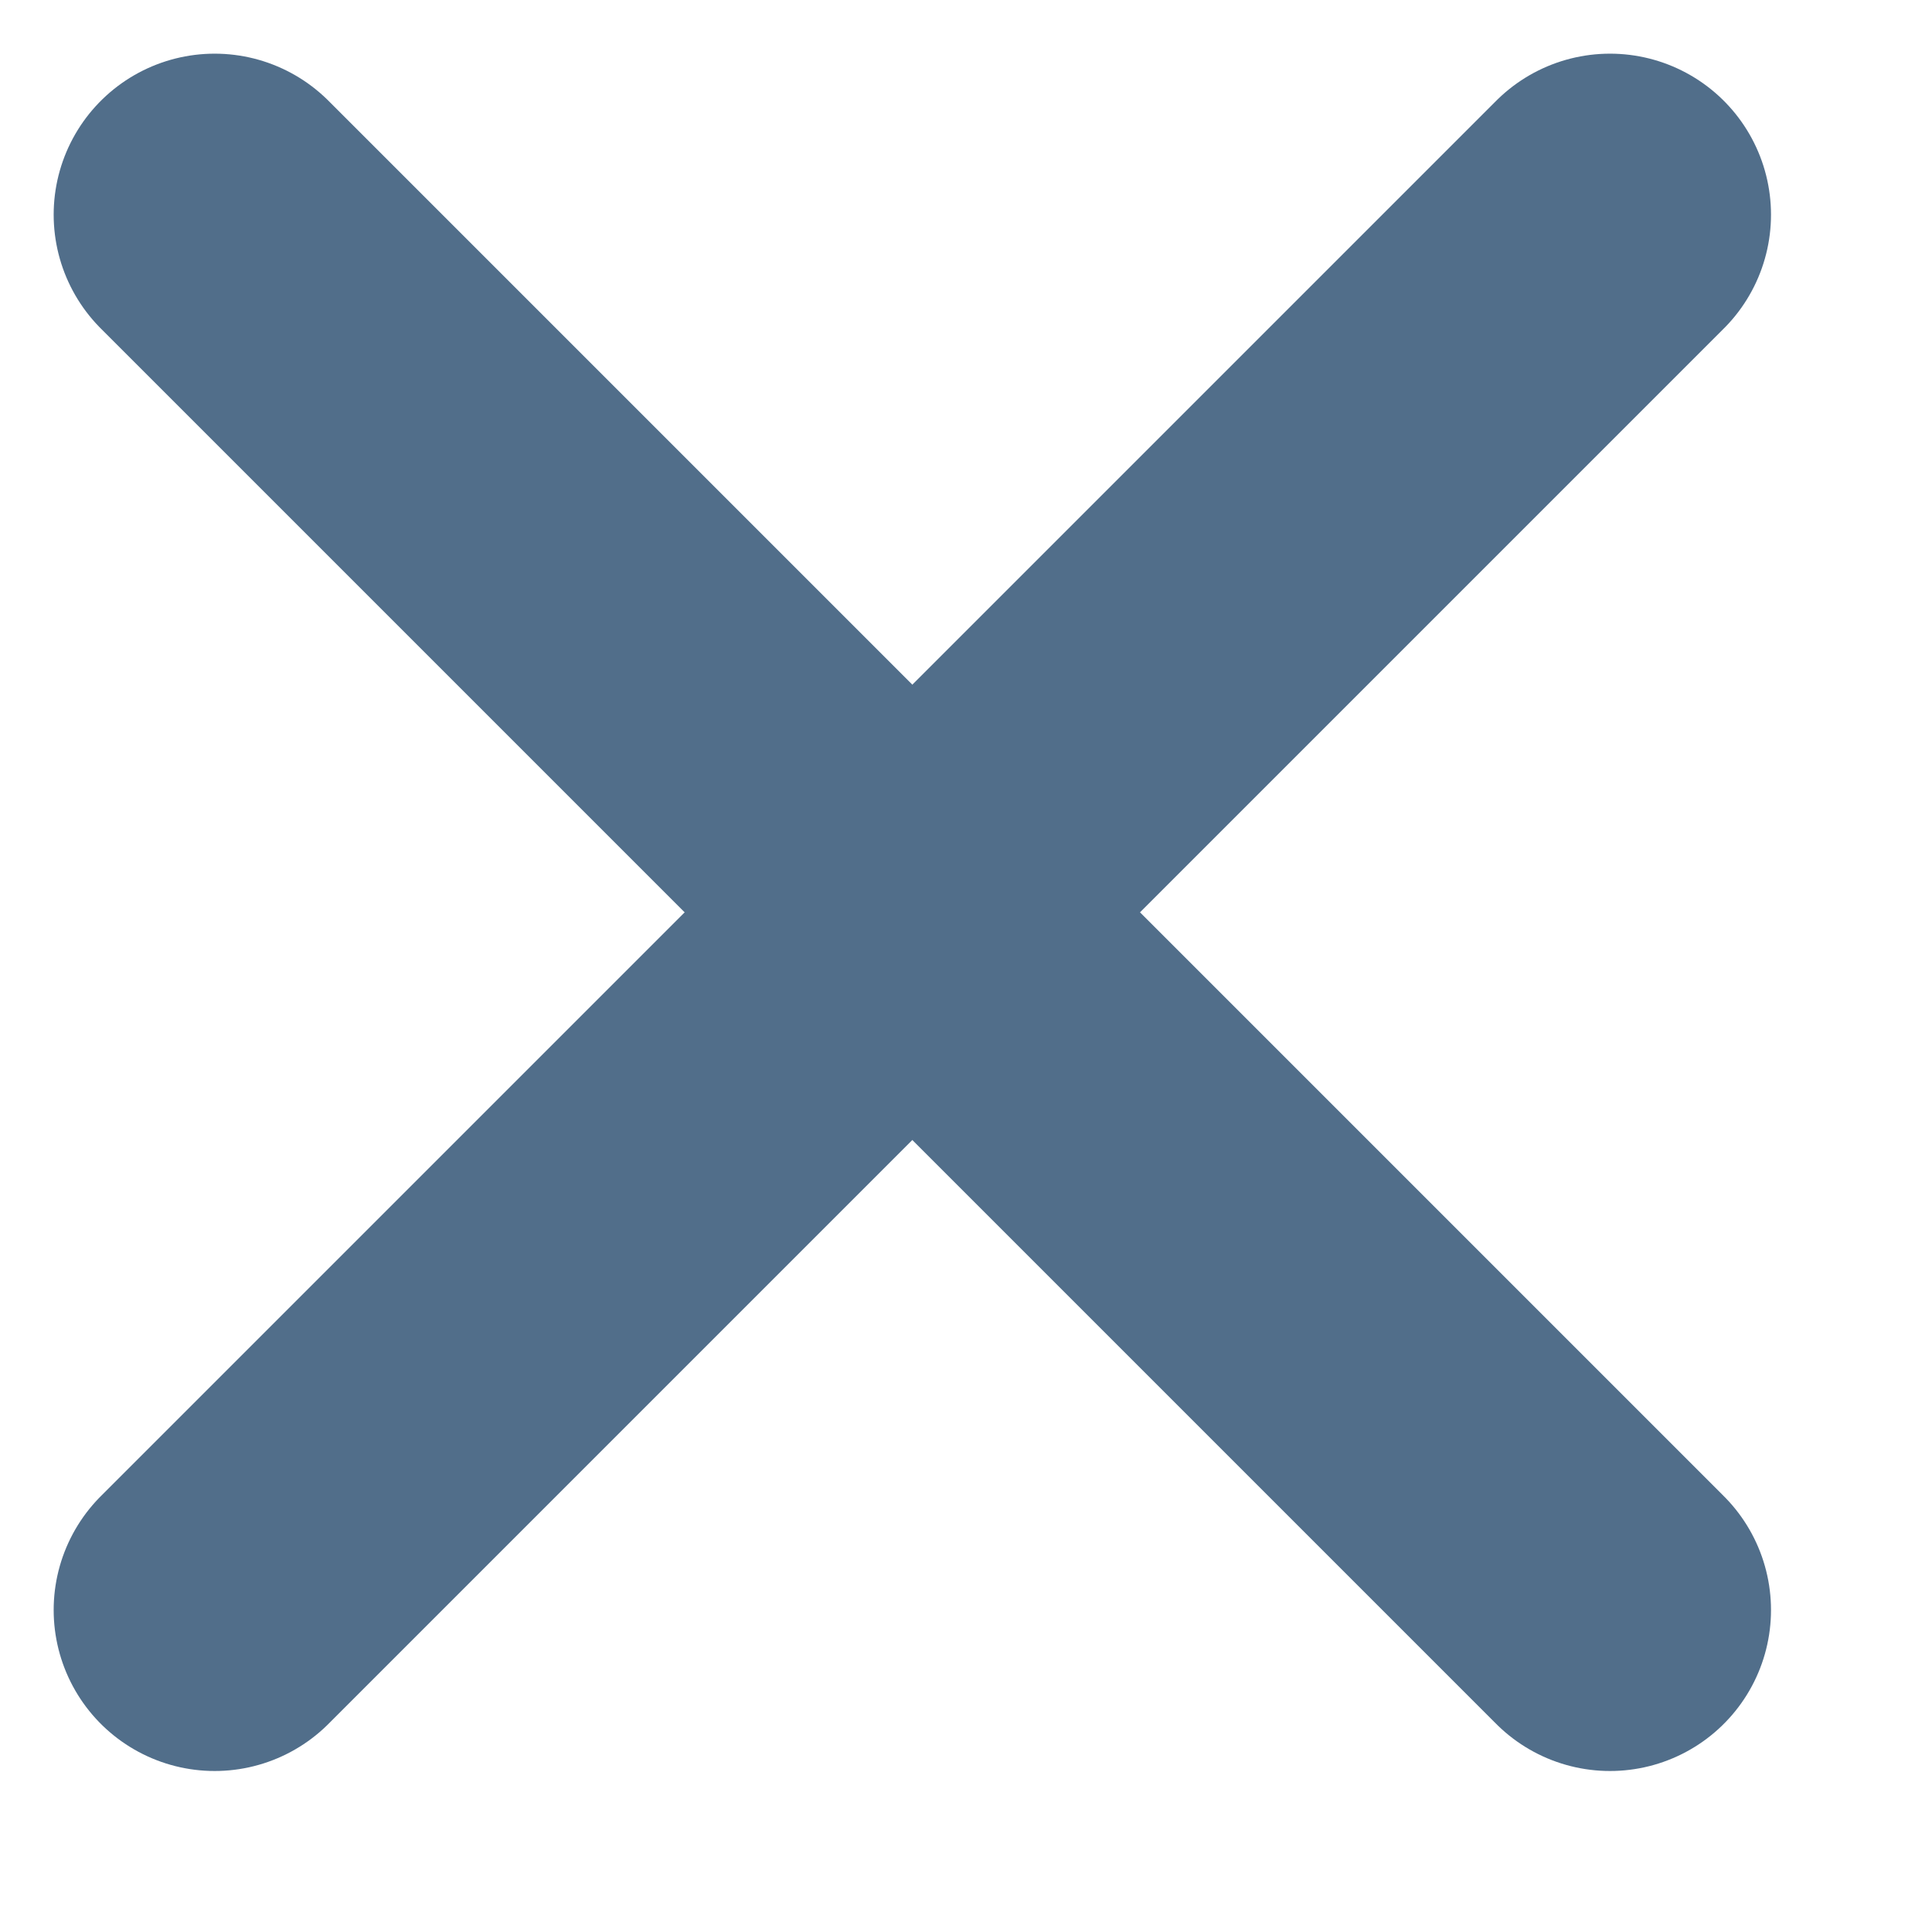
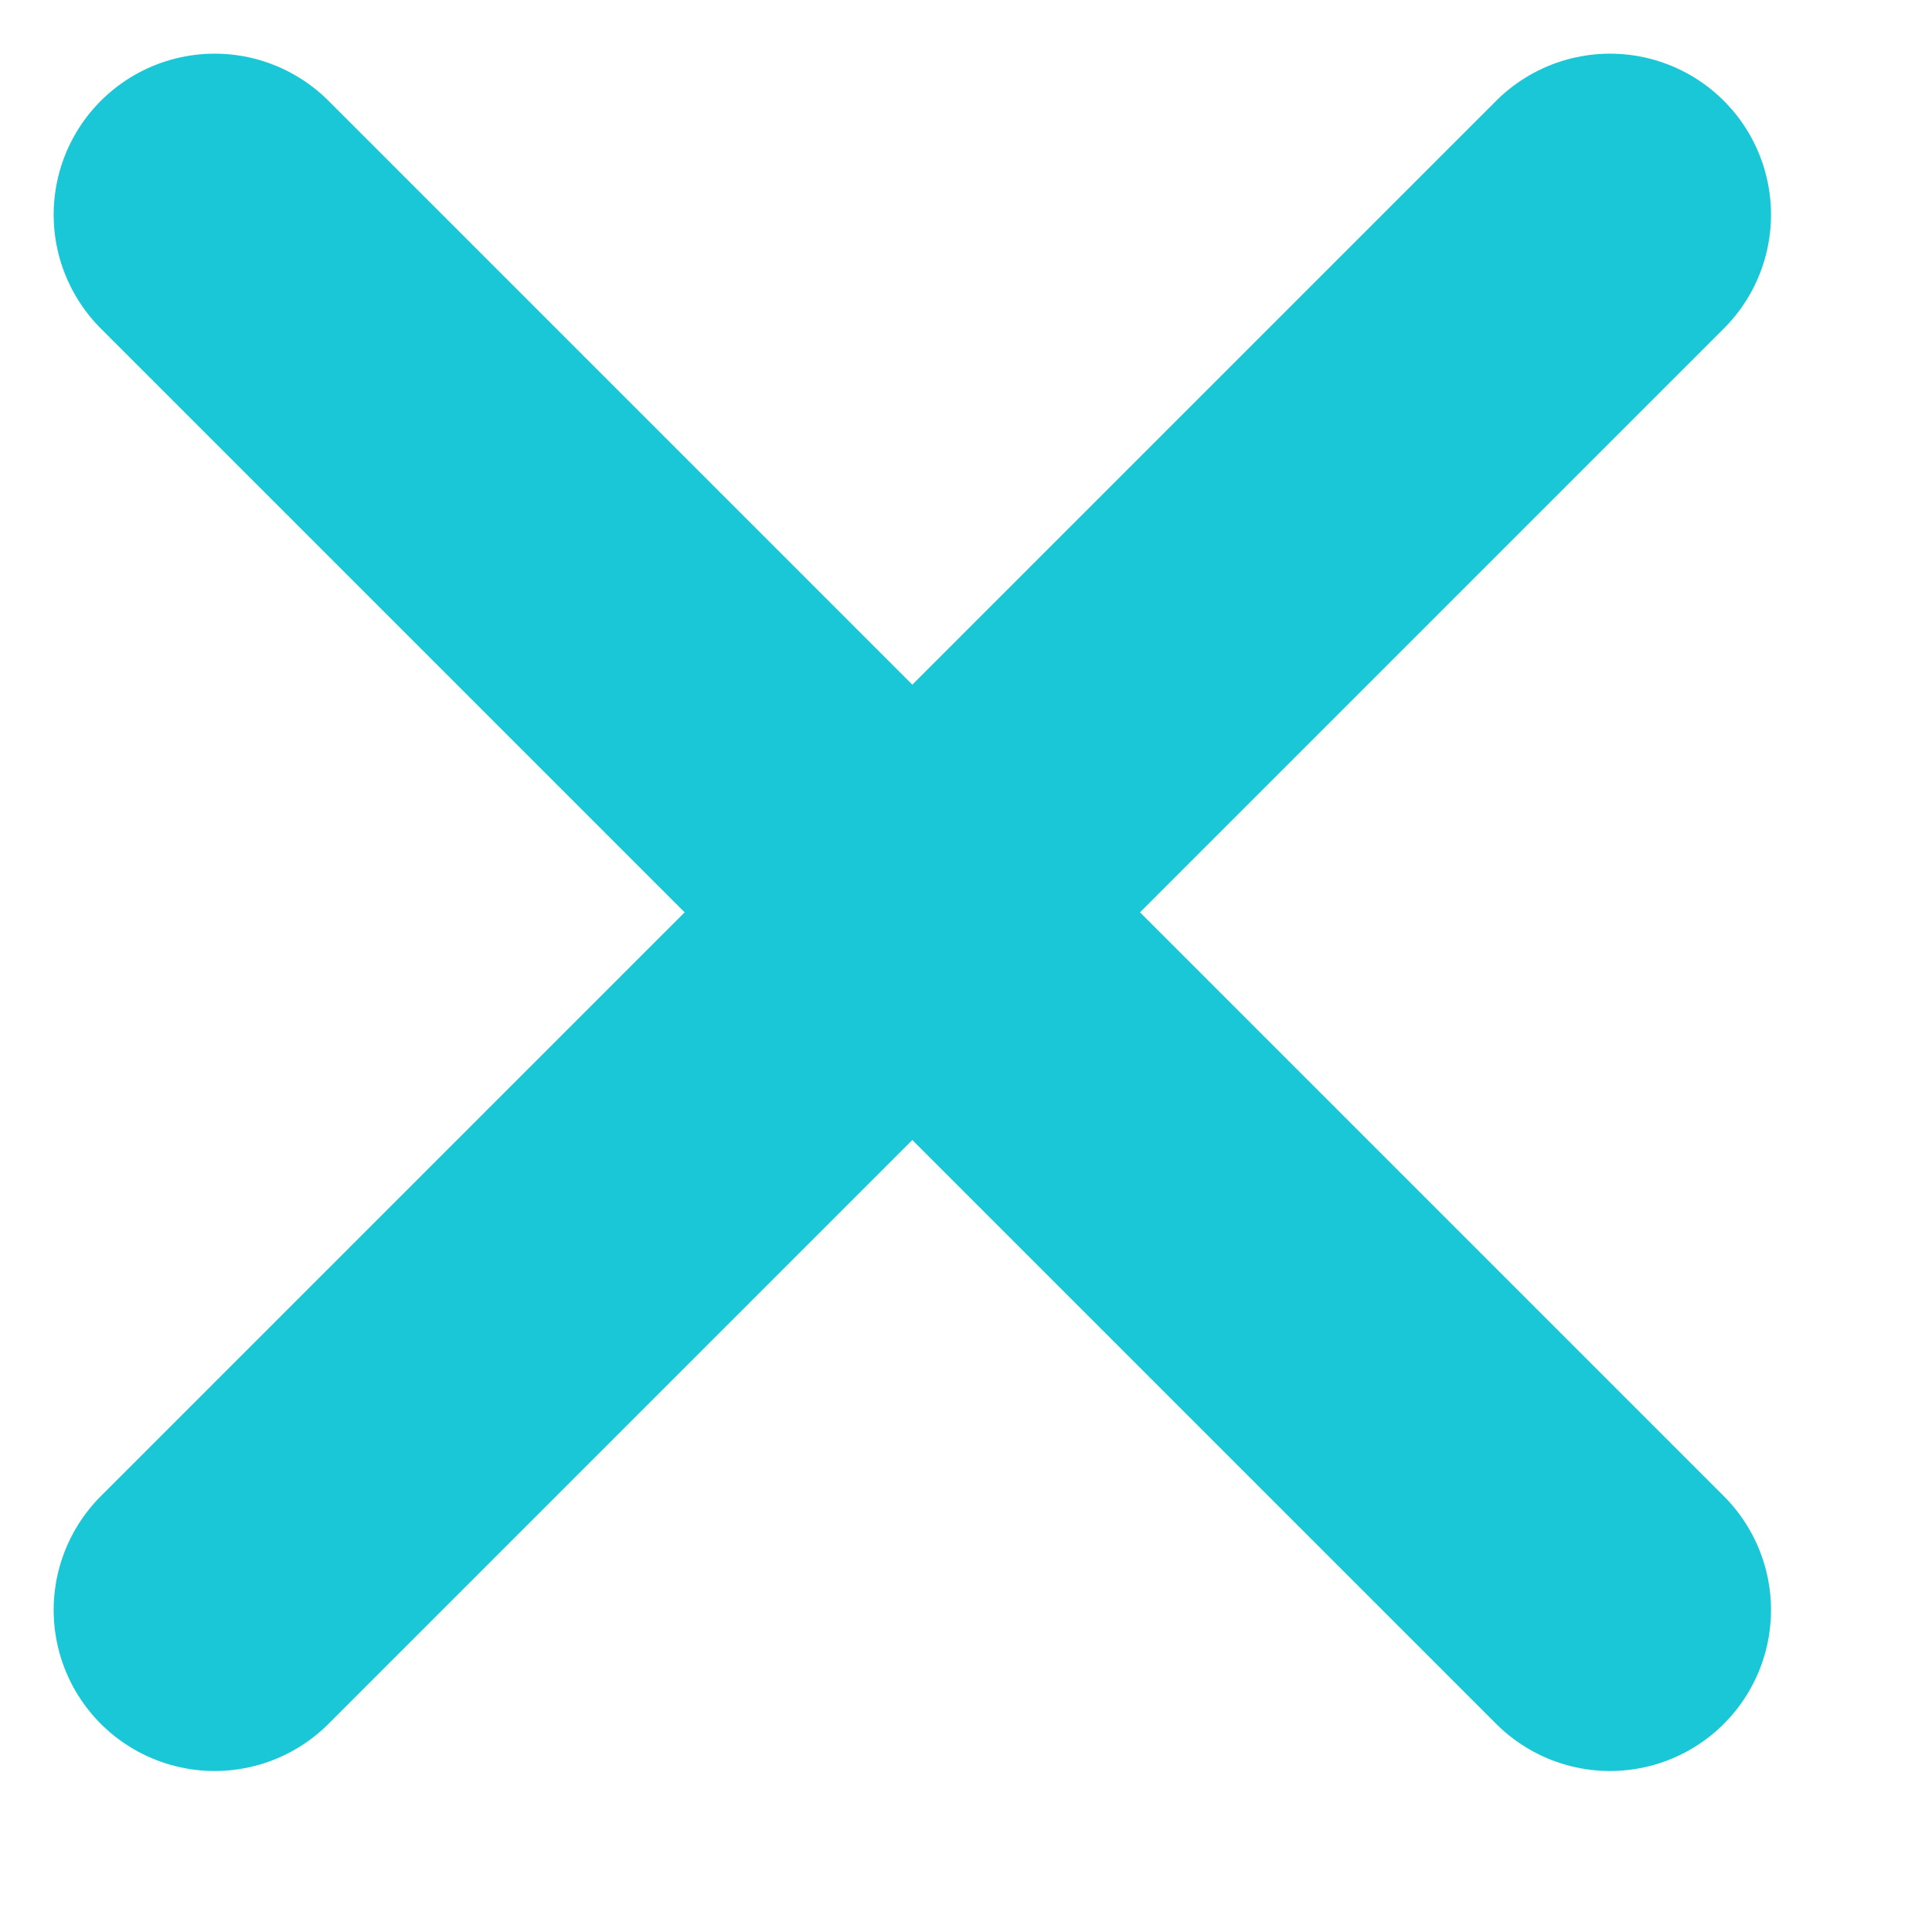
<svg xmlns="http://www.w3.org/2000/svg" width="9" height="9" viewBox="0 0 9 9" fill="none">
-   <path d="M1 1L7.5 7.5" stroke="#516E8A" stroke-width="1.5" stroke-linecap="round" stroke-linejoin="round" />
-   <path d="M7.5 1L1 7.5" stroke="#516E8A" stroke-width="1.5" stroke-linecap="round" stroke-linejoin="round" />
+   <path d="M1 1L7.5 7.5" stroke="#1AC7D6" stroke-width="1.5" stroke-linecap="round" stroke-linejoin="round" />
+   <path d="M7.5 1L1 7.5" stroke="#1AC7D6" stroke-width="1.5" stroke-linecap="round" stroke-linejoin="round" />
</svg>
